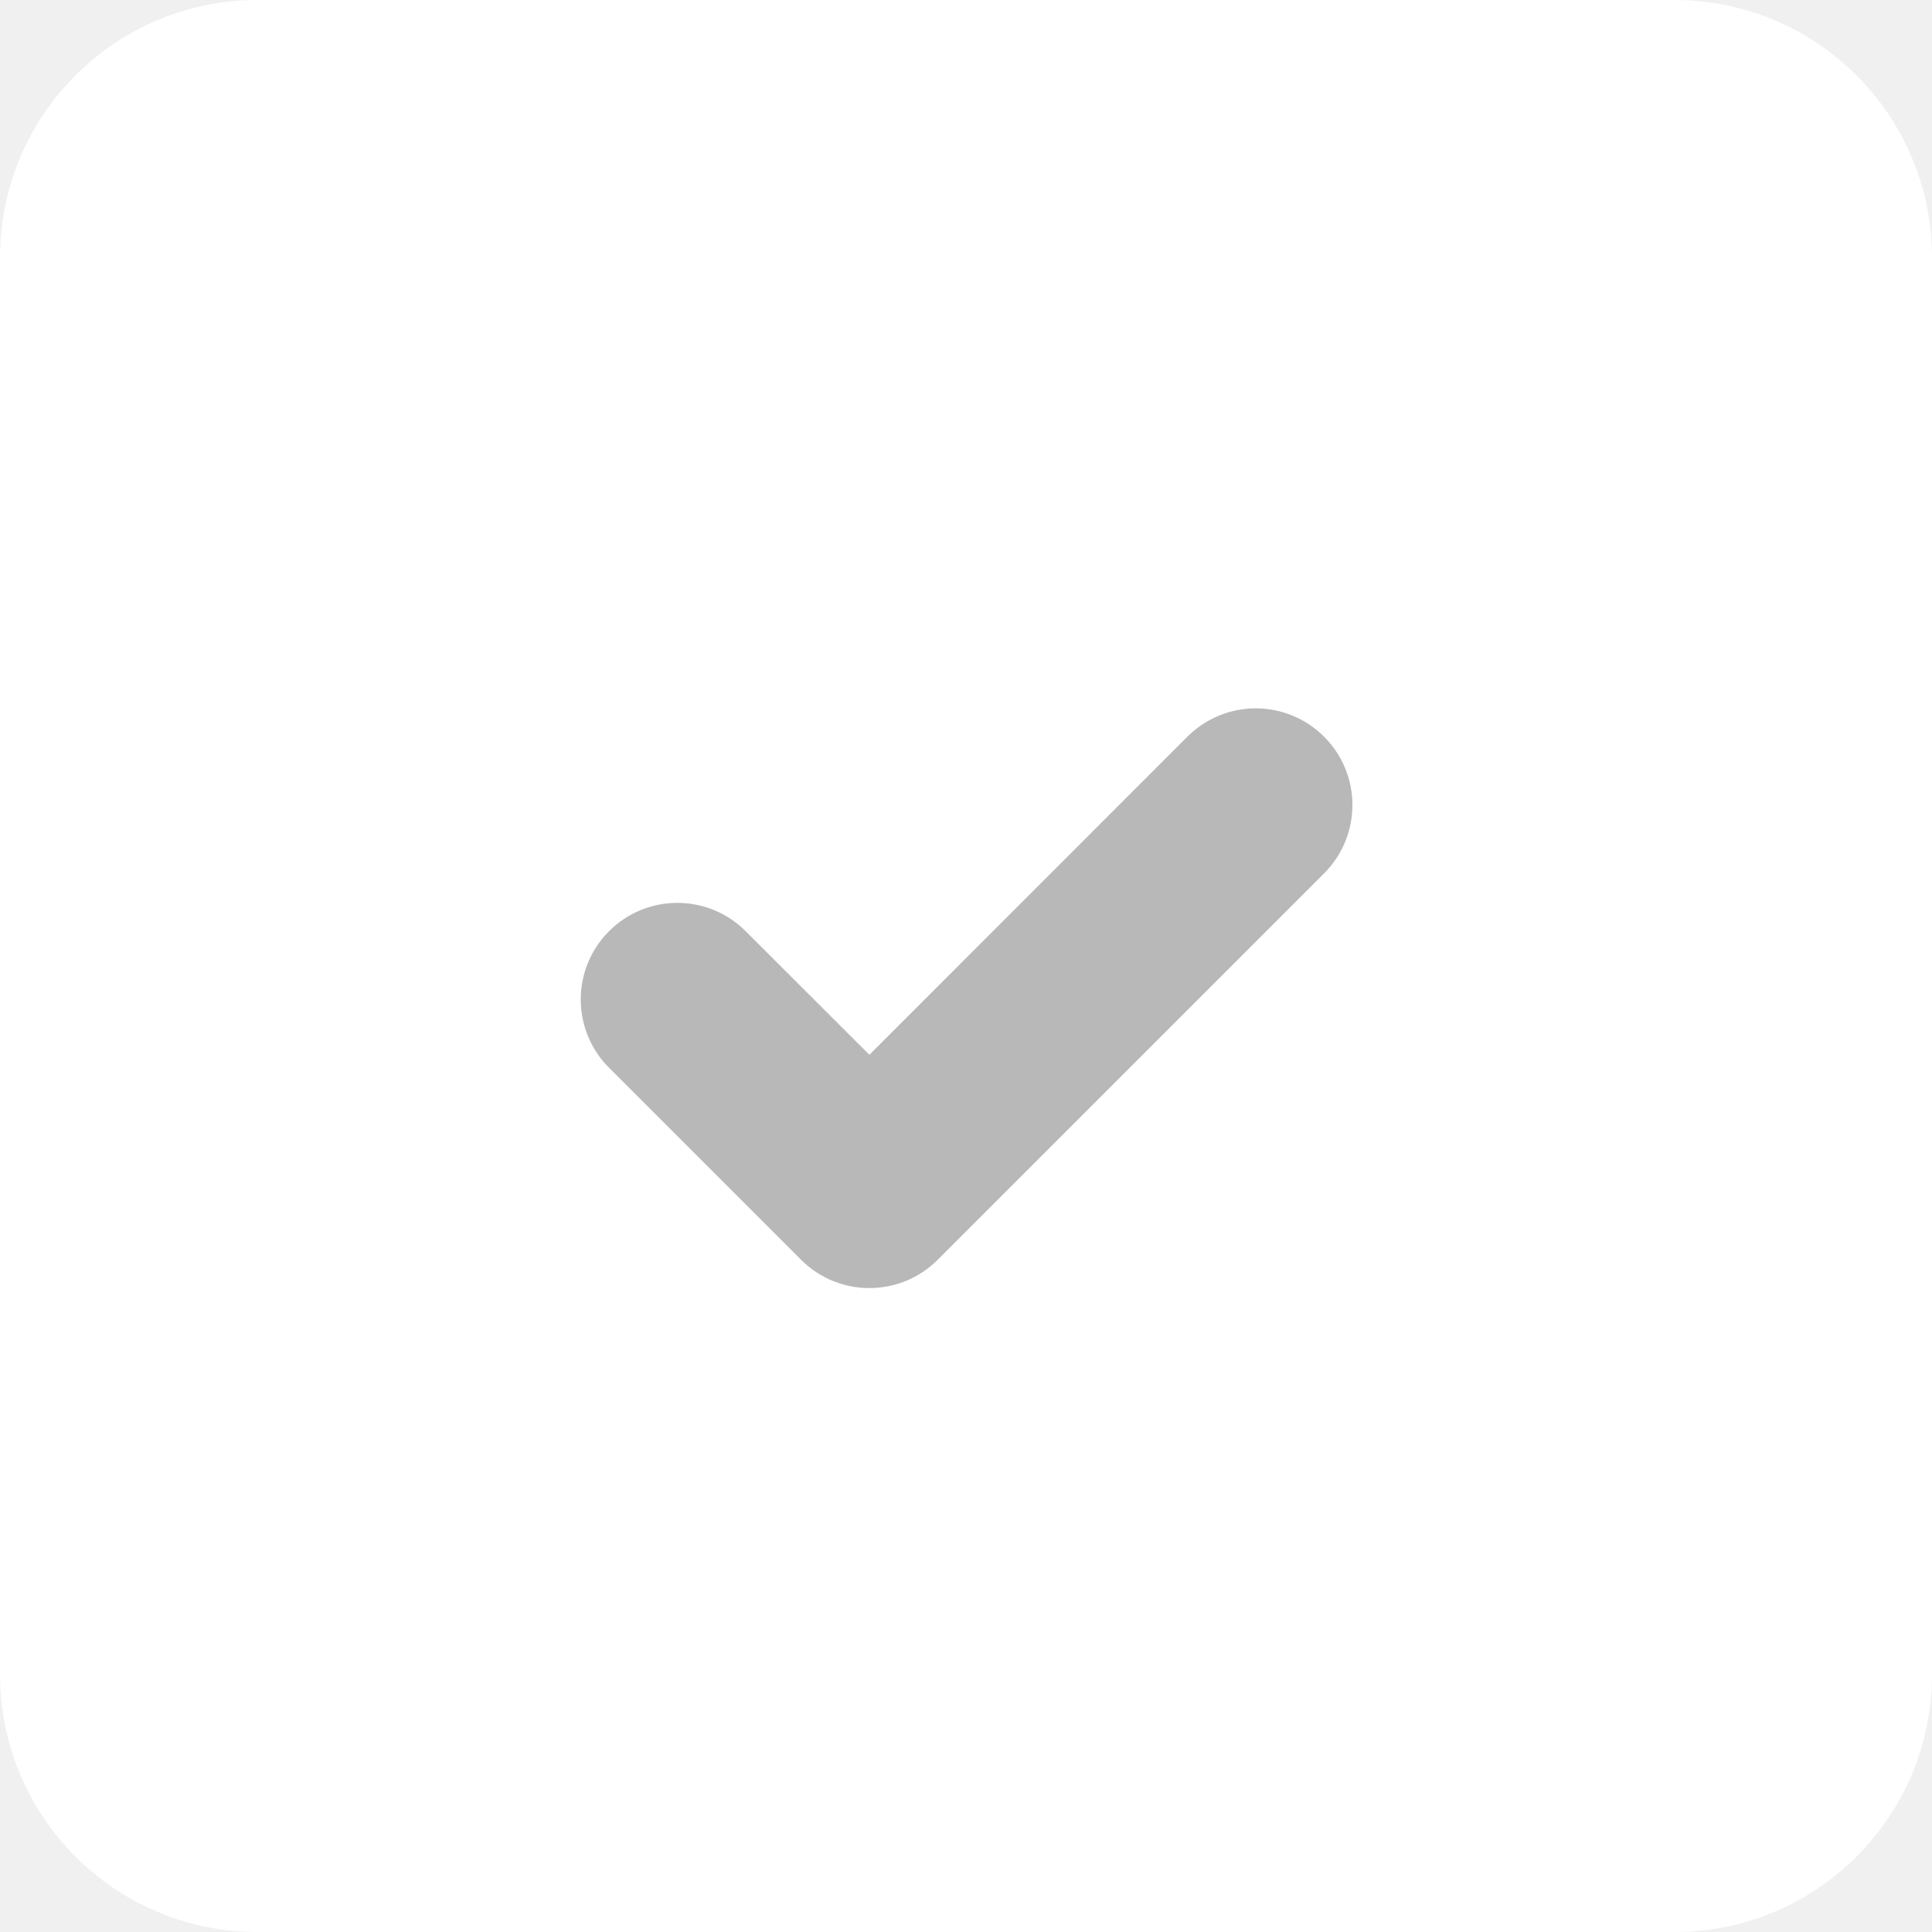
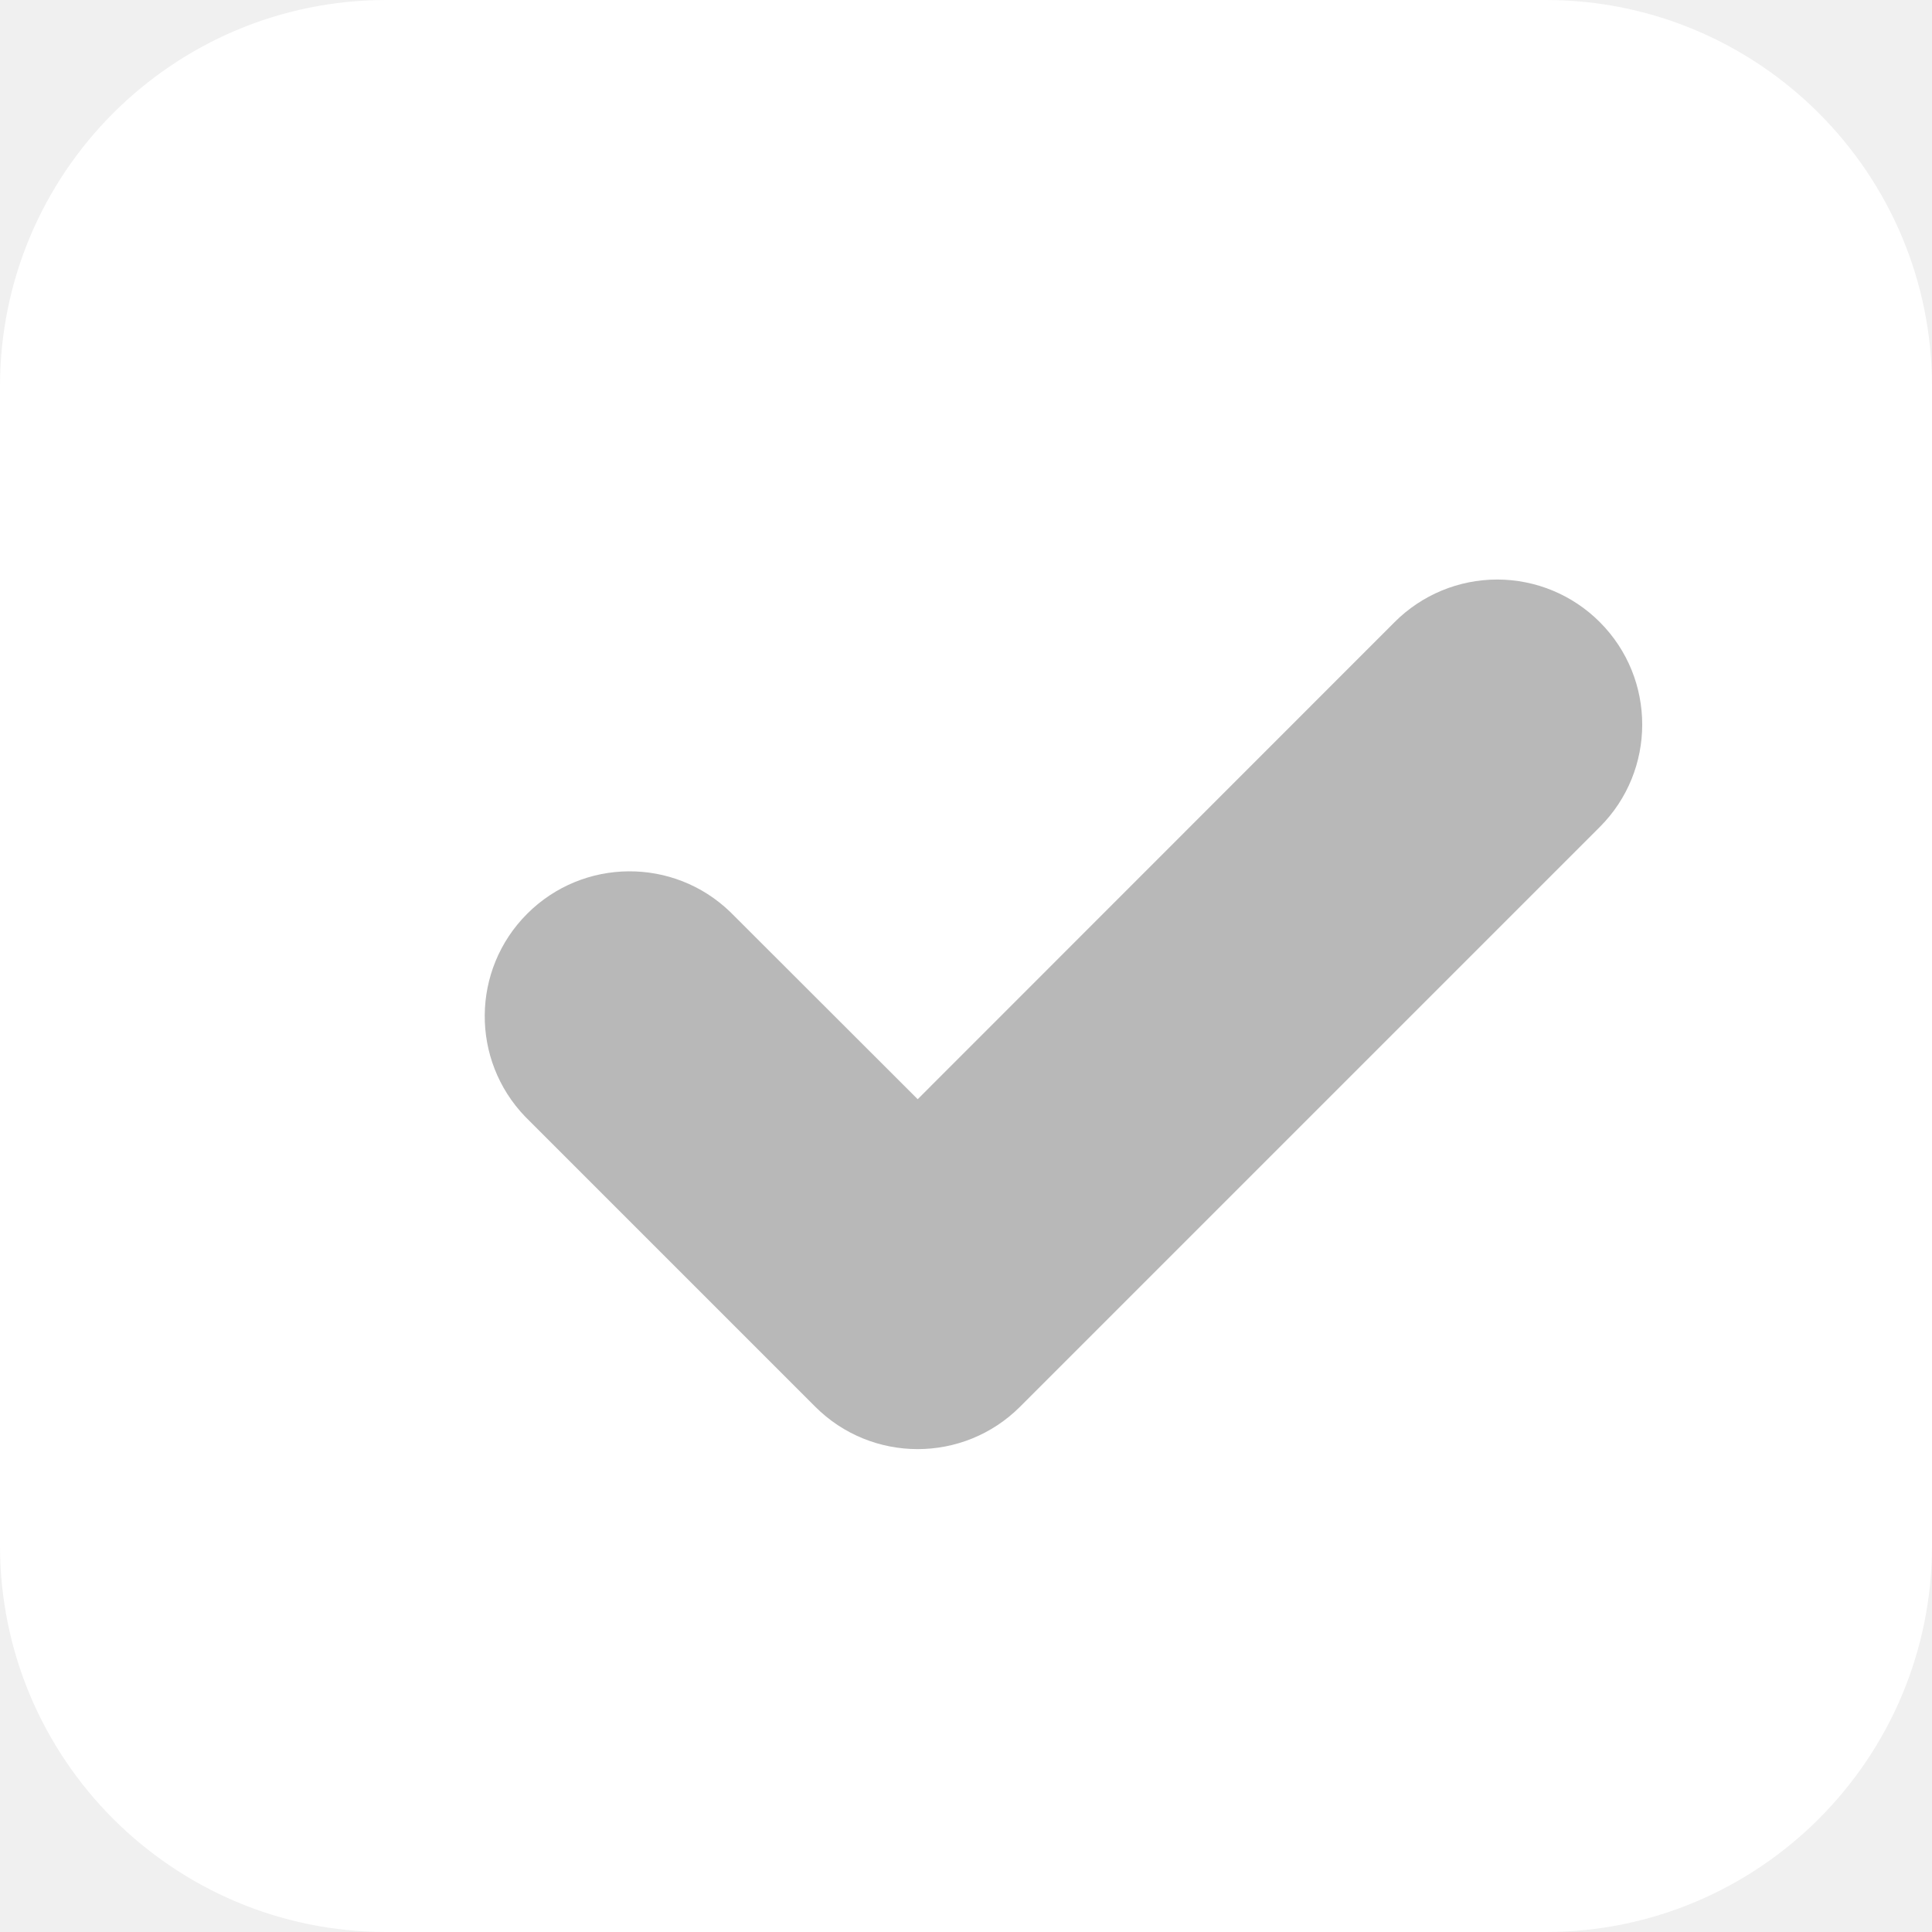
- <svg xmlns="http://www.w3.org/2000/svg" id="Tick" width="30" height="30" viewBox="0 0 30 30">
-   <rect id="Base" width="30" height="30" rx="4" fill="#fff" />
-   <path id="Path" d="M11.561.44a1.5,1.5,0,0,0-2.124,0L4.5,5.379,2.56,3.441A1.5,1.5,0,0,0,.439,5.562l3,3a1.5,1.5,0,0,0,2.121,0l6-6A1.5,1.5,0,0,0,11.561.44Z" transform="translate(9 11)" fill="#b8b8b8" />
+ <svg xmlns="http://www.w3.org/2000/svg" id="Tick" width="20" height="20" viewBox="0 0 20 20">
+   <rect id="Base" width="20" height="20" rx="4" fill="#fff" />
+   <path id="Path" d="M11.561.44a1.5,1.5,0,0,0-2.124,0L4.5,5.379,2.56,3.441A1.5,1.5,0,0,0,.439,5.562l3,3a1.5,1.5,0,0,0,2.121,0l6-6A1.5,1.5,0,0,0,11.561.44Z" transform="translate(5, 6)" fill="#b8b8b8" />
</svg>
